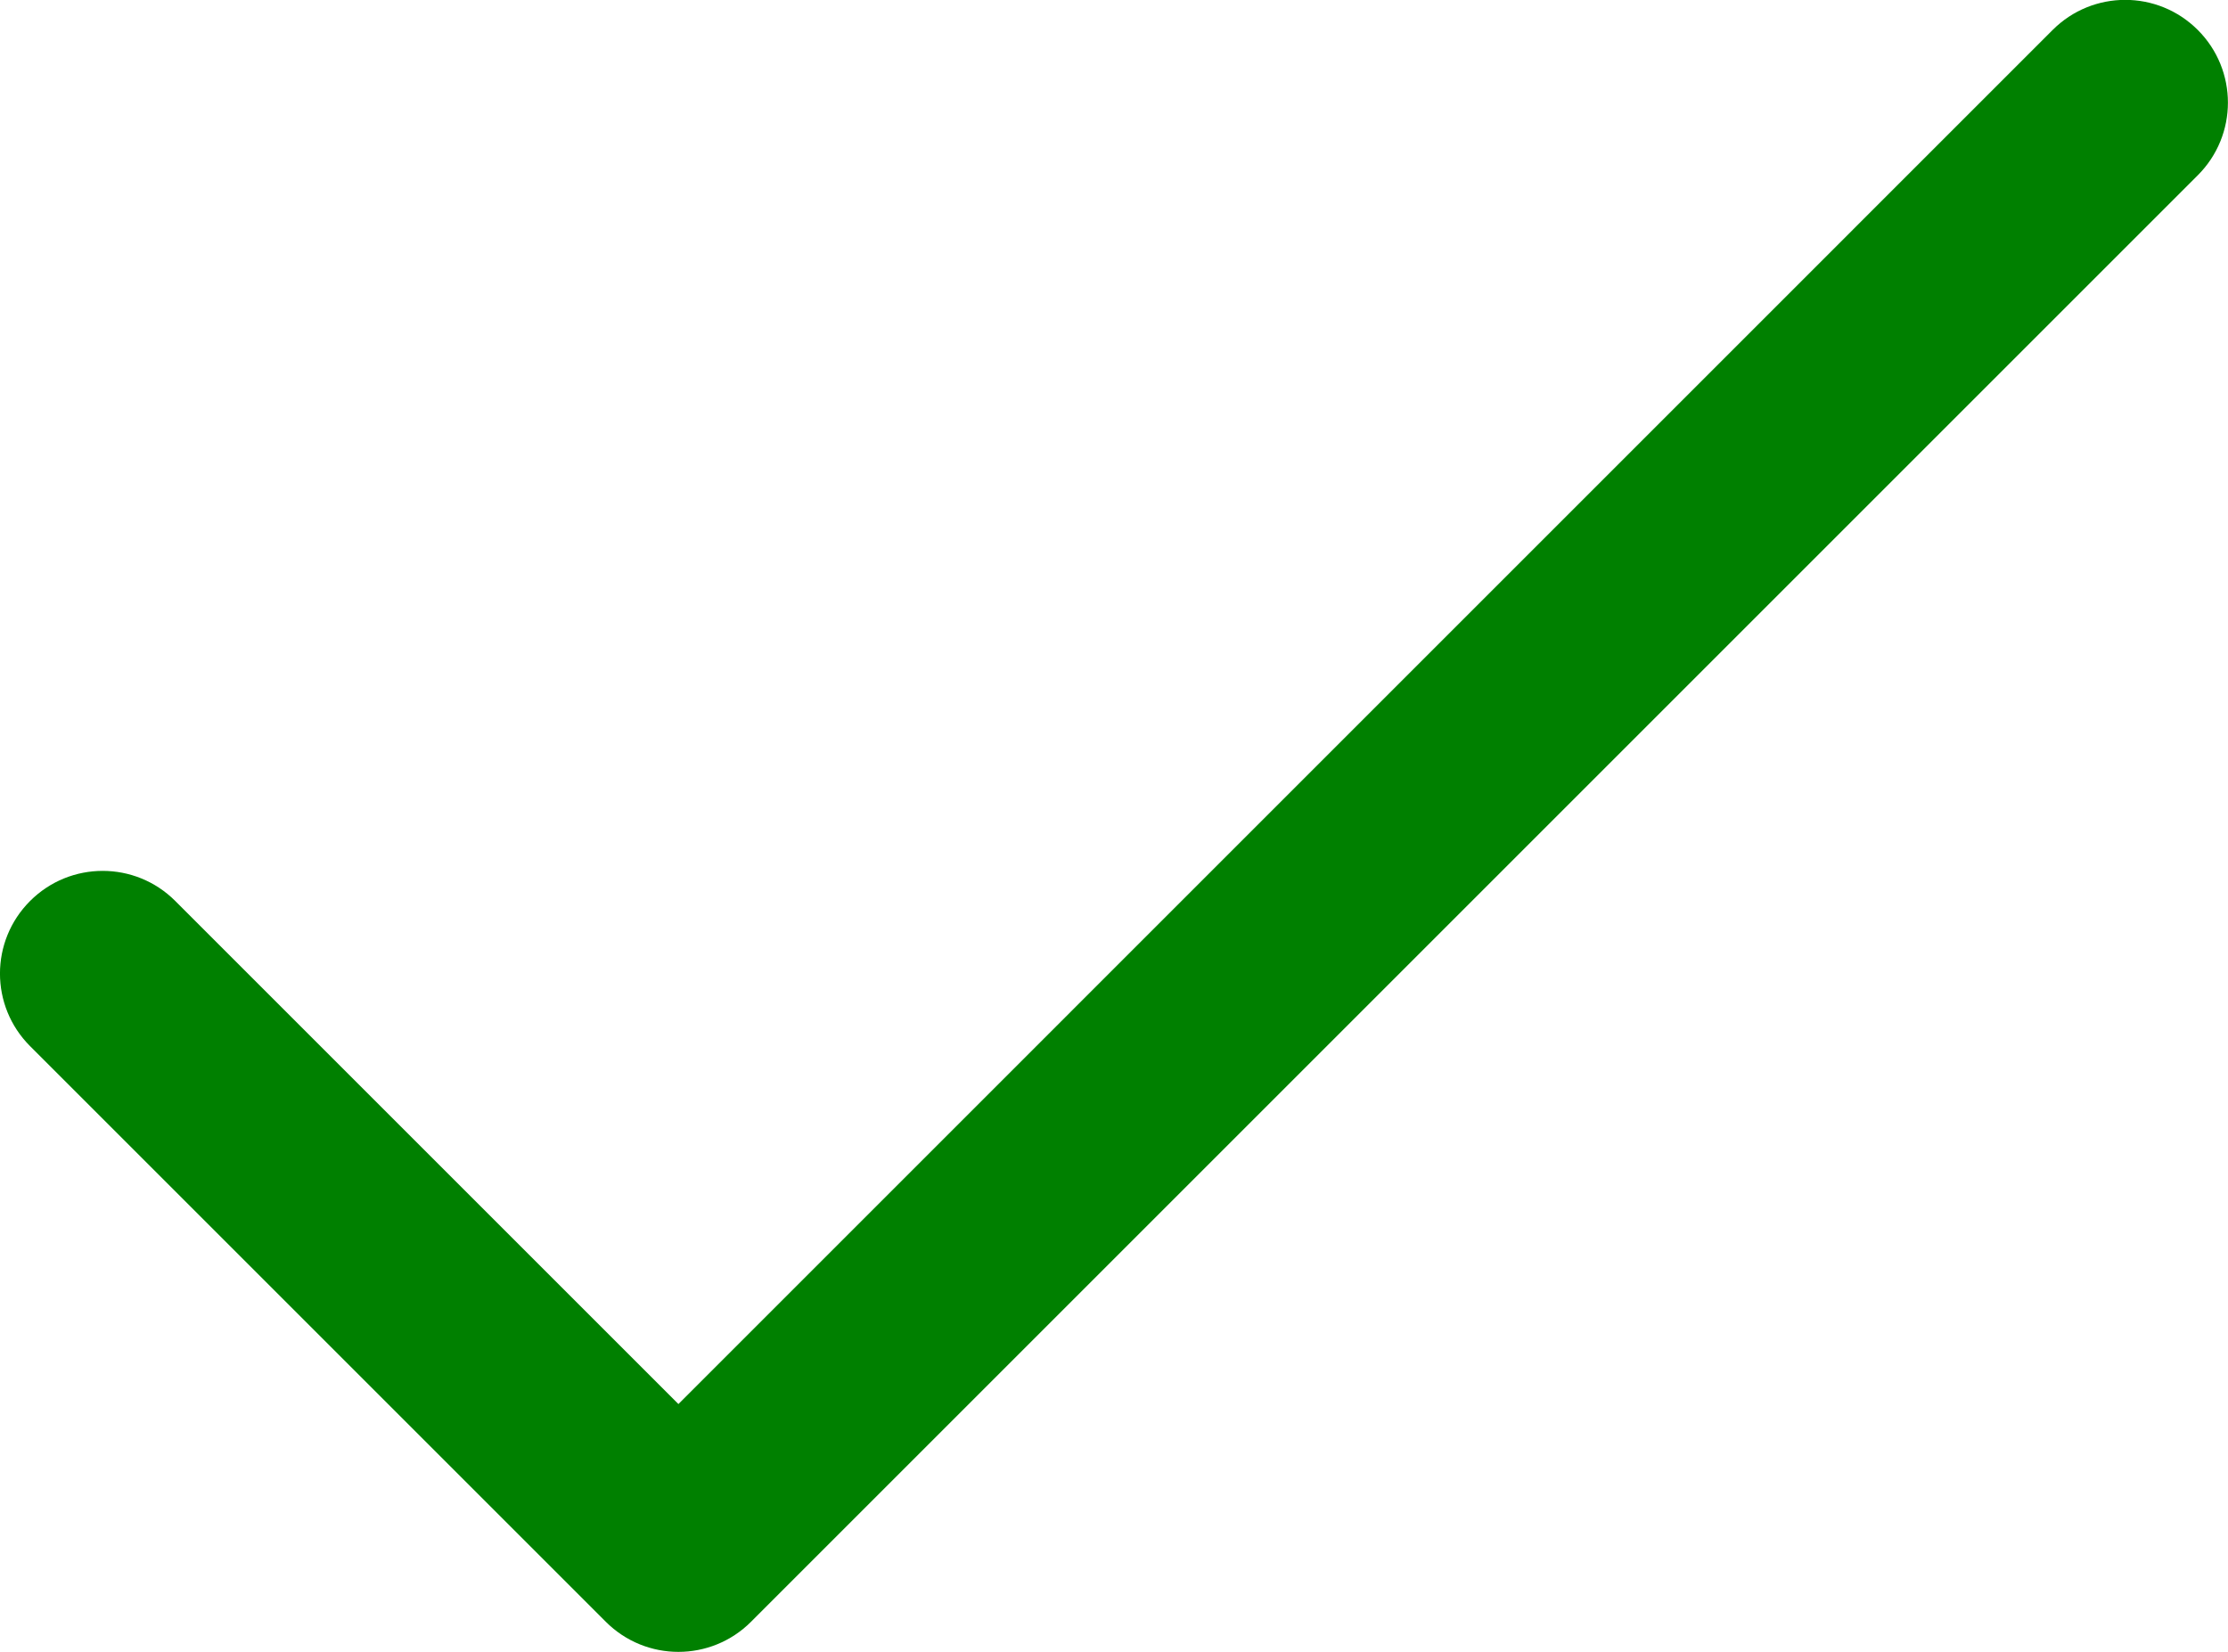
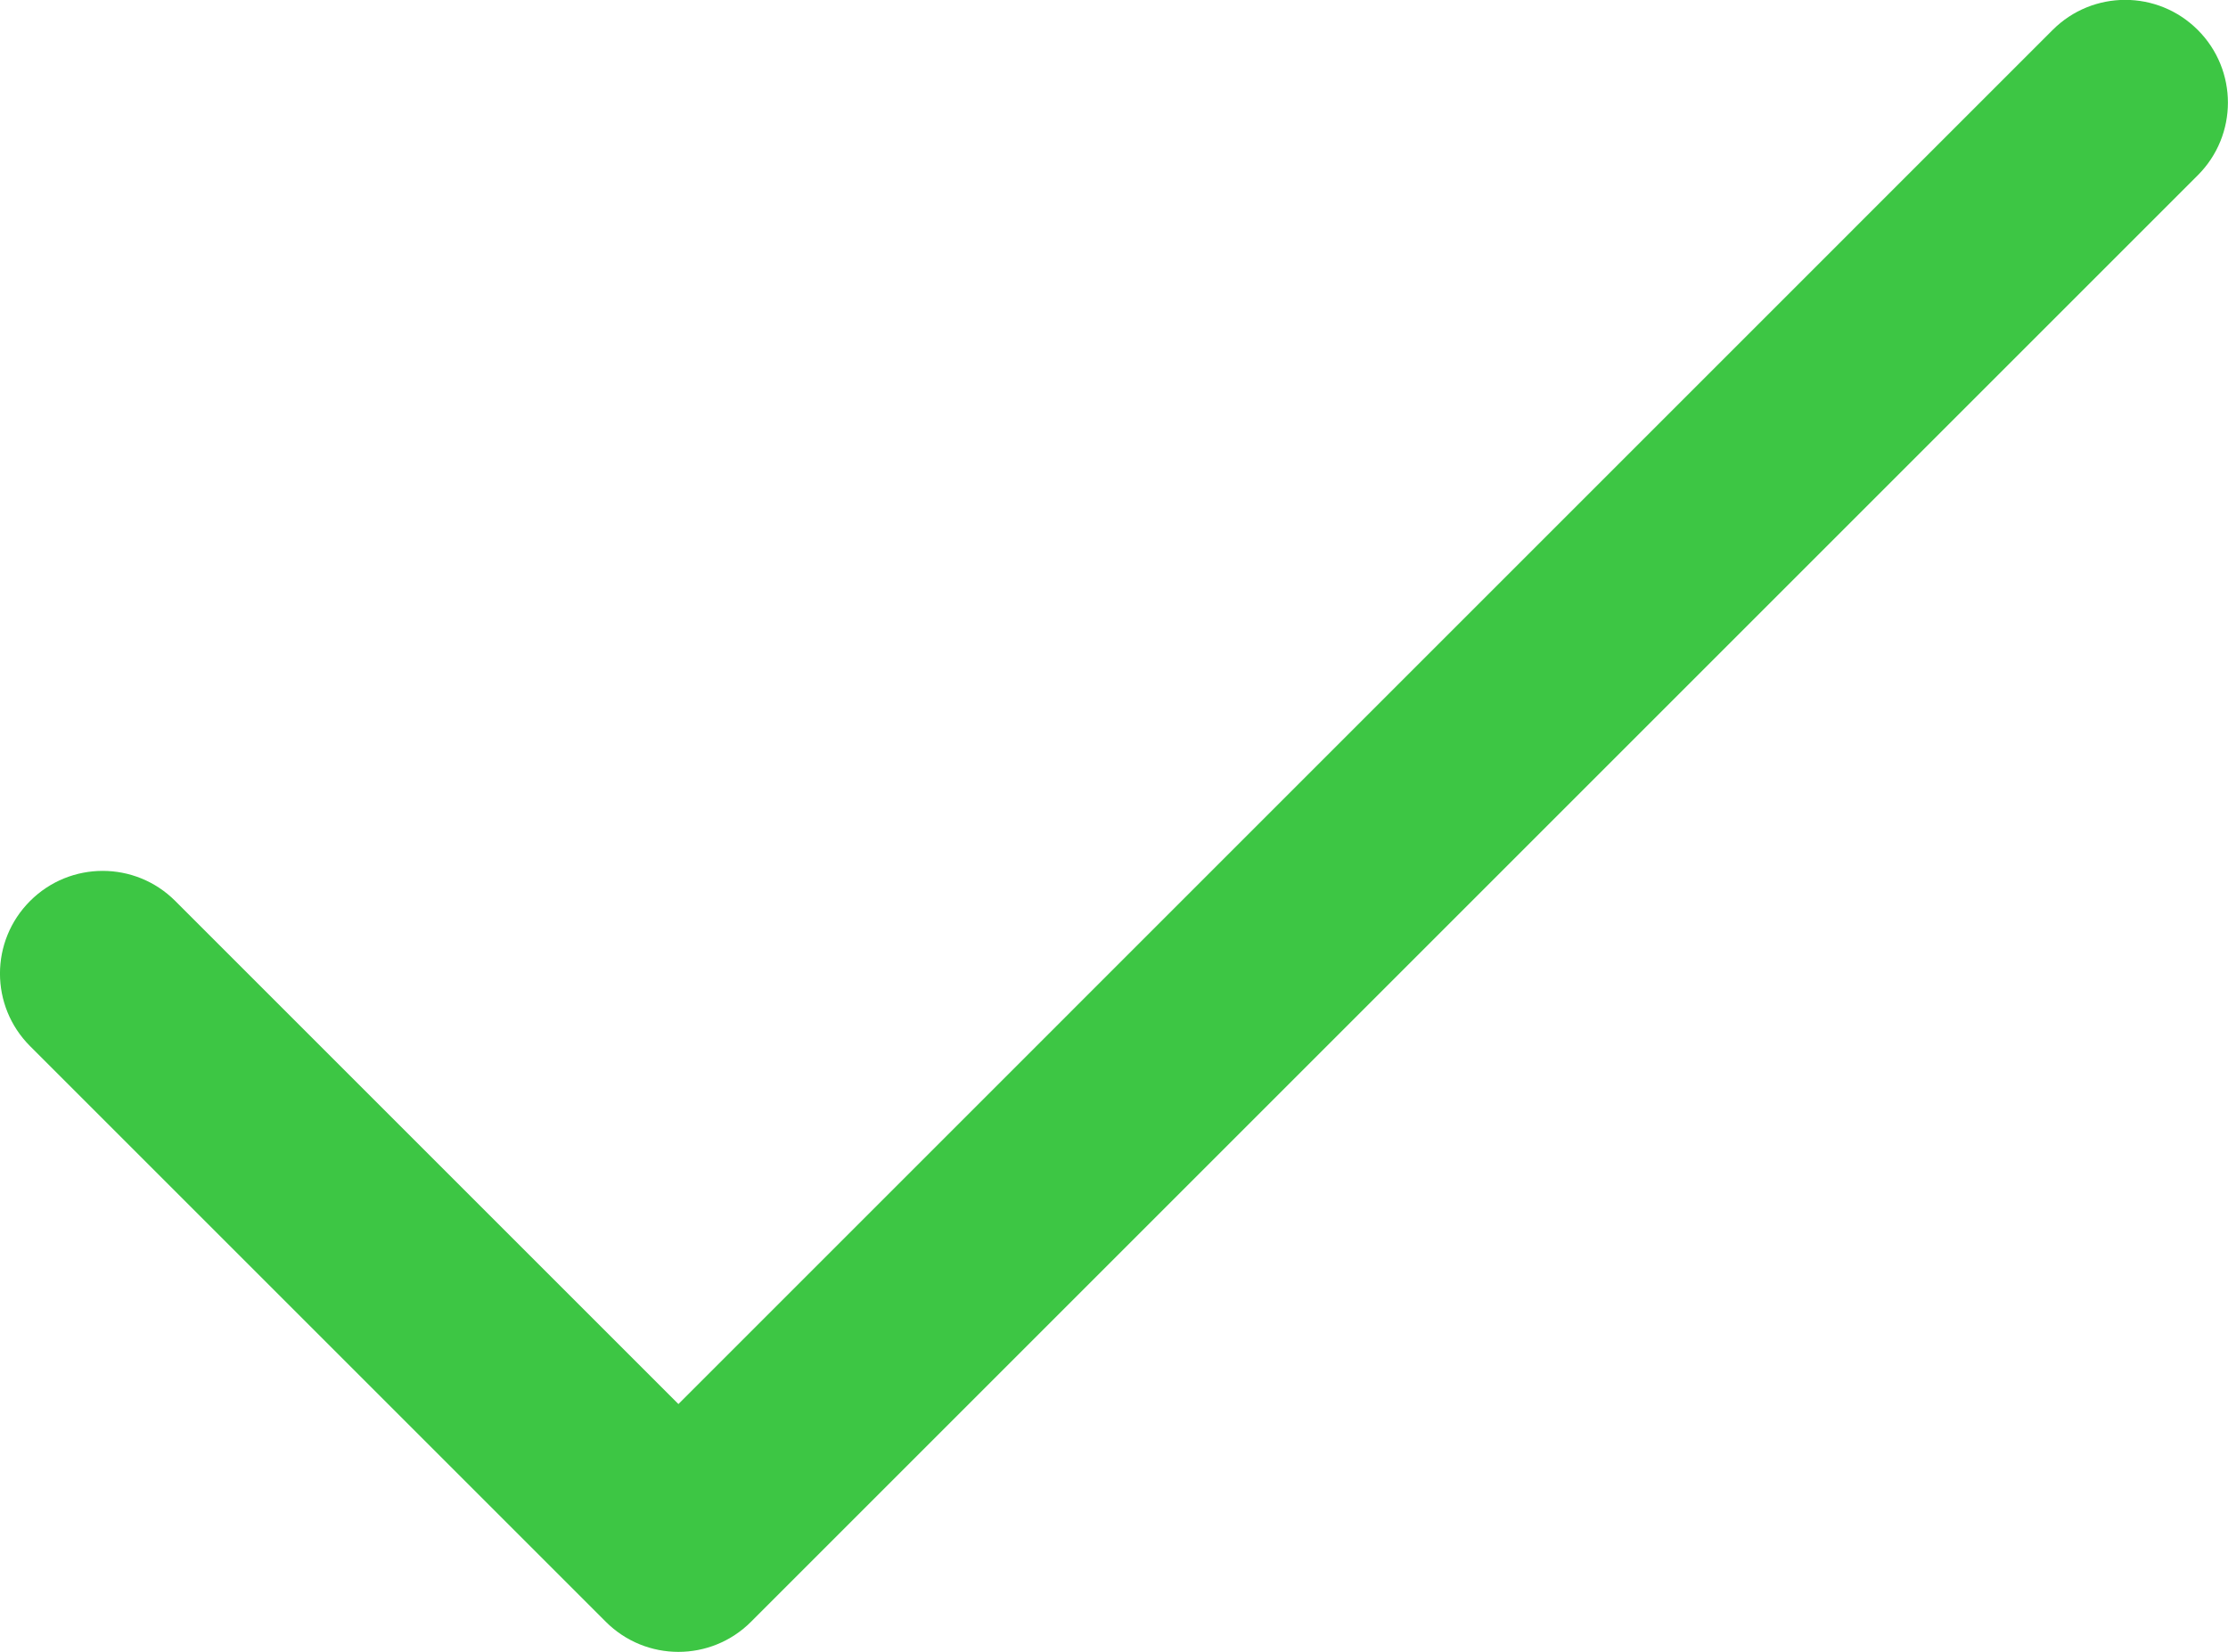
<svg xmlns="http://www.w3.org/2000/svg" version="1.0" id="Layer_1" x="0px" y="0px" width="21.698px" height="16.09px" viewBox="-82.357 4.875 21.698 16.09" enable-background="new -82.357 4.875 21.698 16.09" xml:space="preserve">
-   <path fill="green" d="M-60.953,5.167c-0.391-0.391-1.023-0.391-1.414,0L-75.75,18.551l-4.9-4.9c-0.391-0.391-1.023-0.391-1.414,0  s-0.391,1.023,0,1.414l5.607,5.607c0.195,0.195,0.451,0.293,0.707,0.293s0.512-0.098,0.707-0.293l14.09-14.09  C-60.562,6.191-60.562,5.558-60.953,5.167z" />
+   <path fill="#3dc644" d="M-60.953,5.167c-0.391-0.391-1.023-0.391-1.414,0L-75.75,18.551l-4.9-4.9c-0.391-0.391-1.023-0.391-1.414,0  s-0.391,1.023,0,1.414l5.607,5.607c0.195,0.195,0.451,0.293,0.707,0.293s0.512-0.098,0.707-0.293l14.09-14.09  C-60.562,6.191-60.562,5.558-60.953,5.167z" />
</svg>
